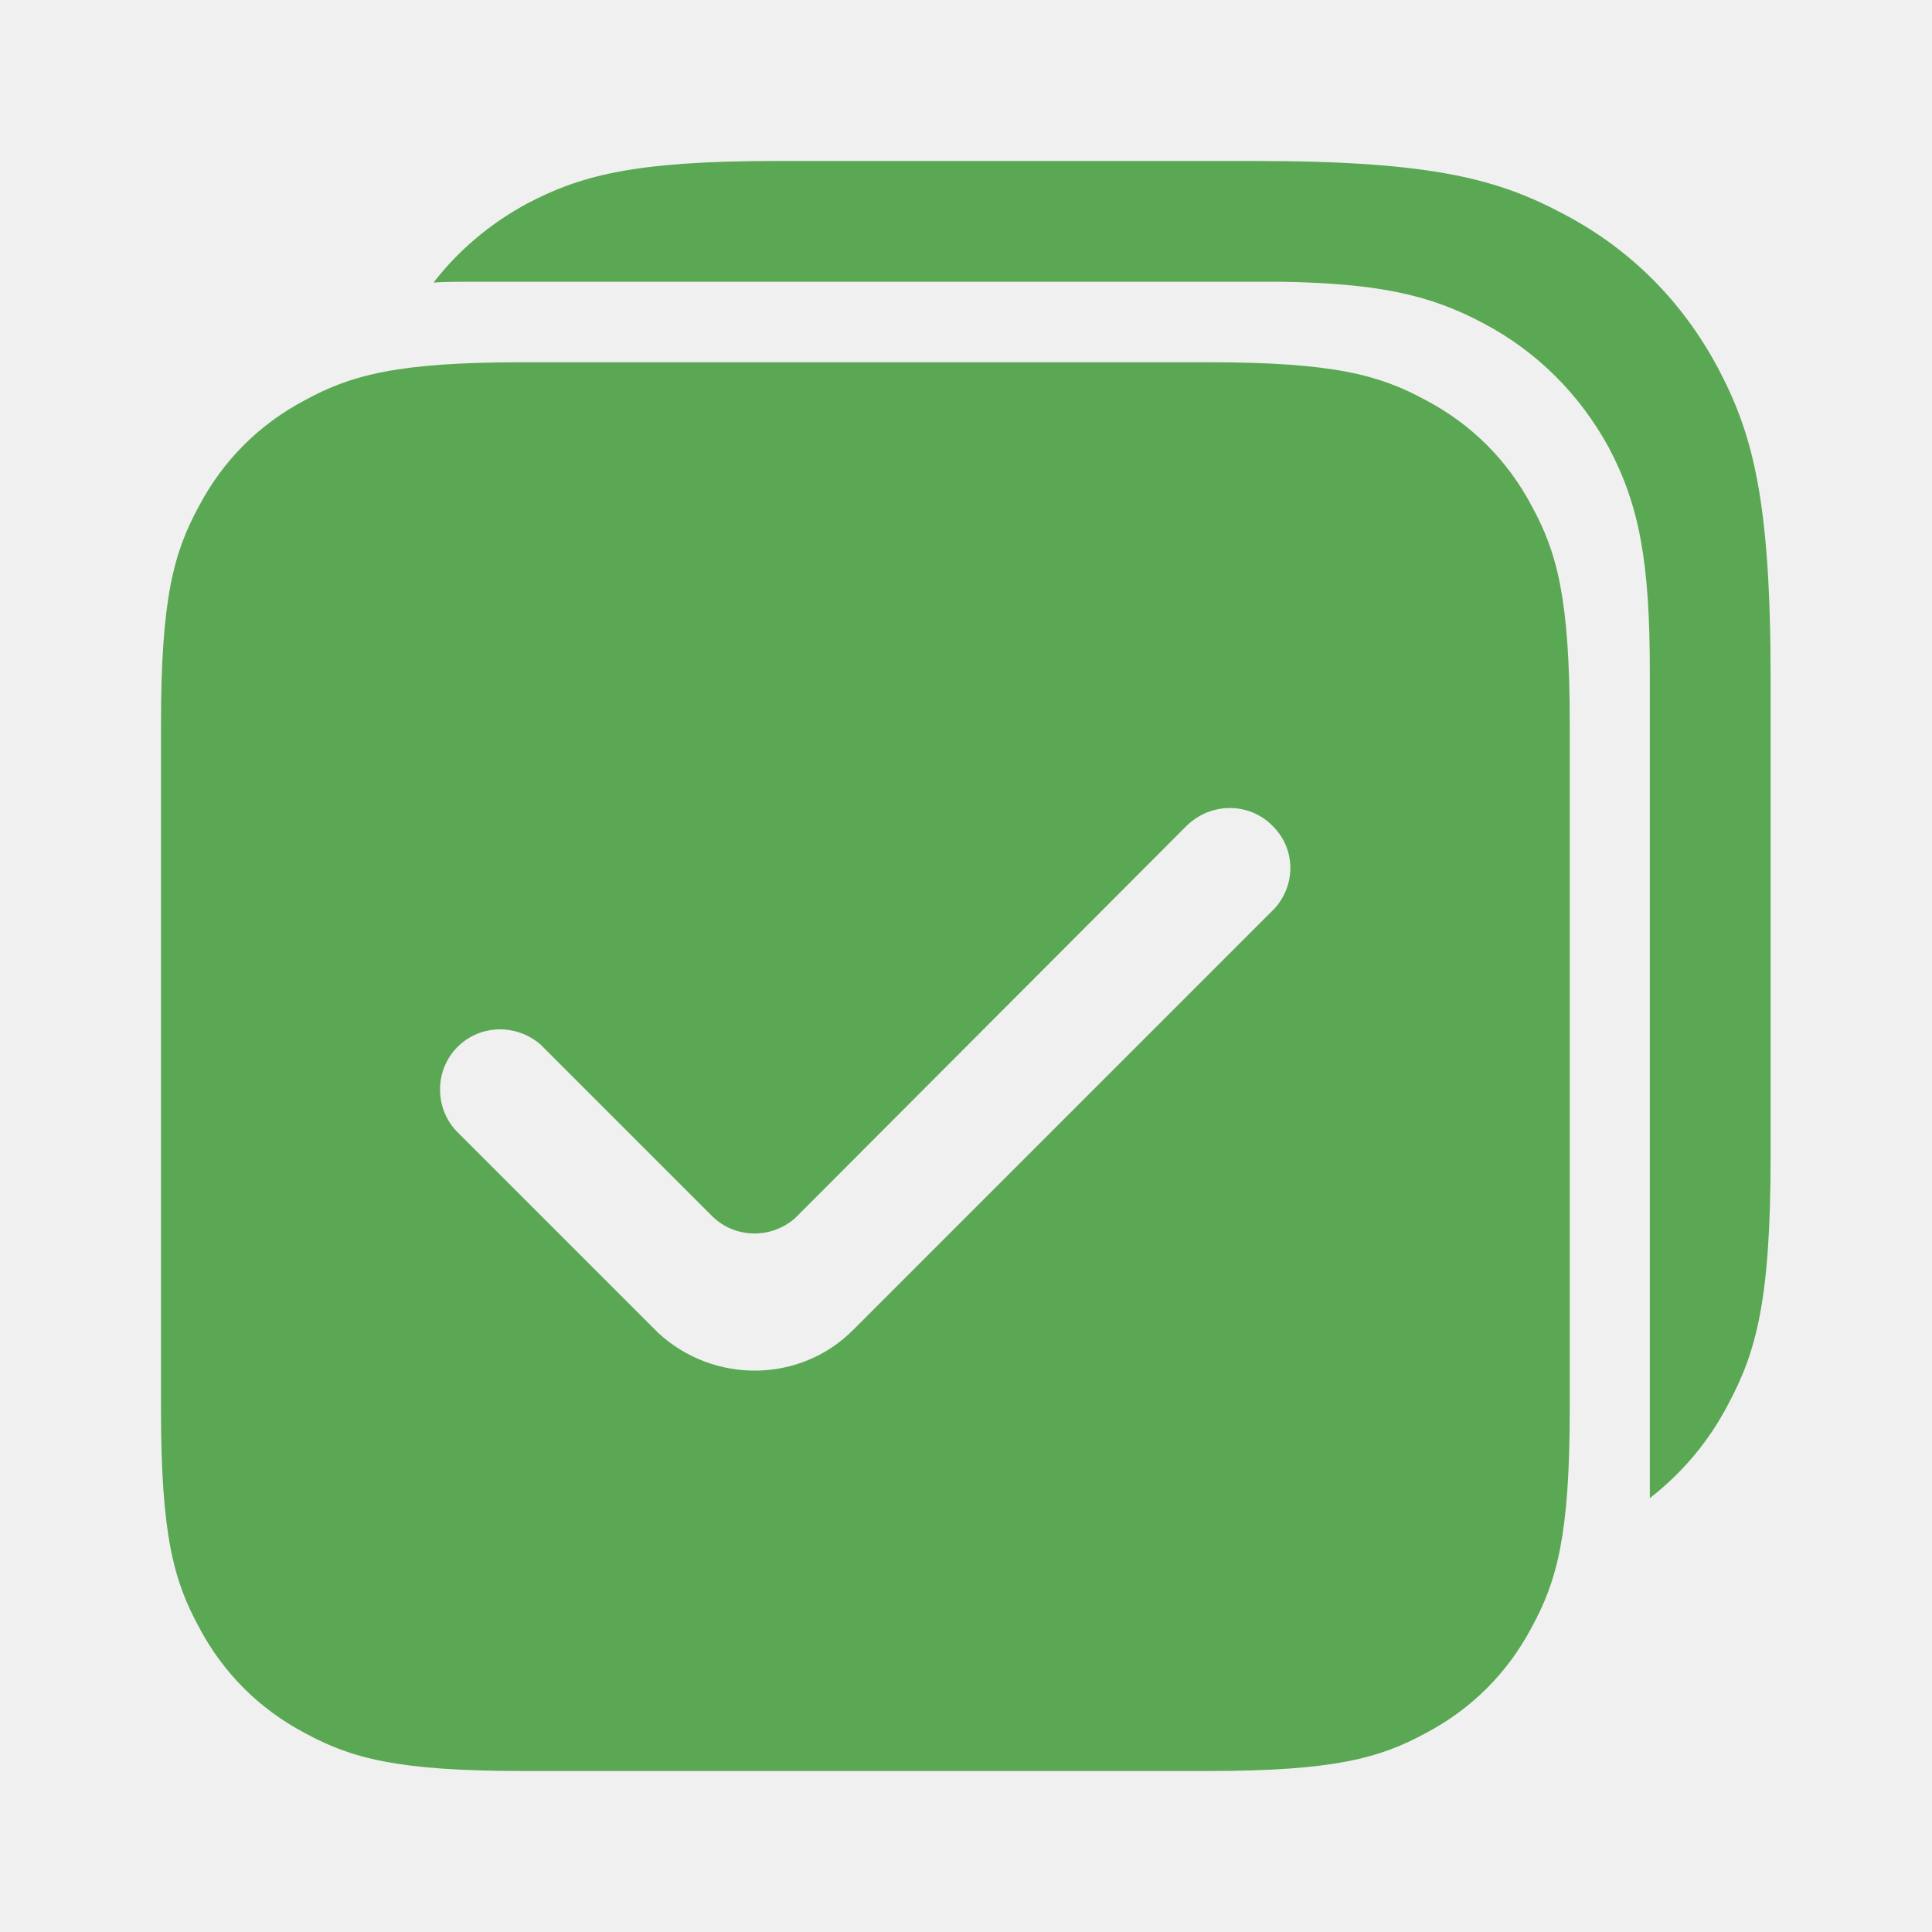
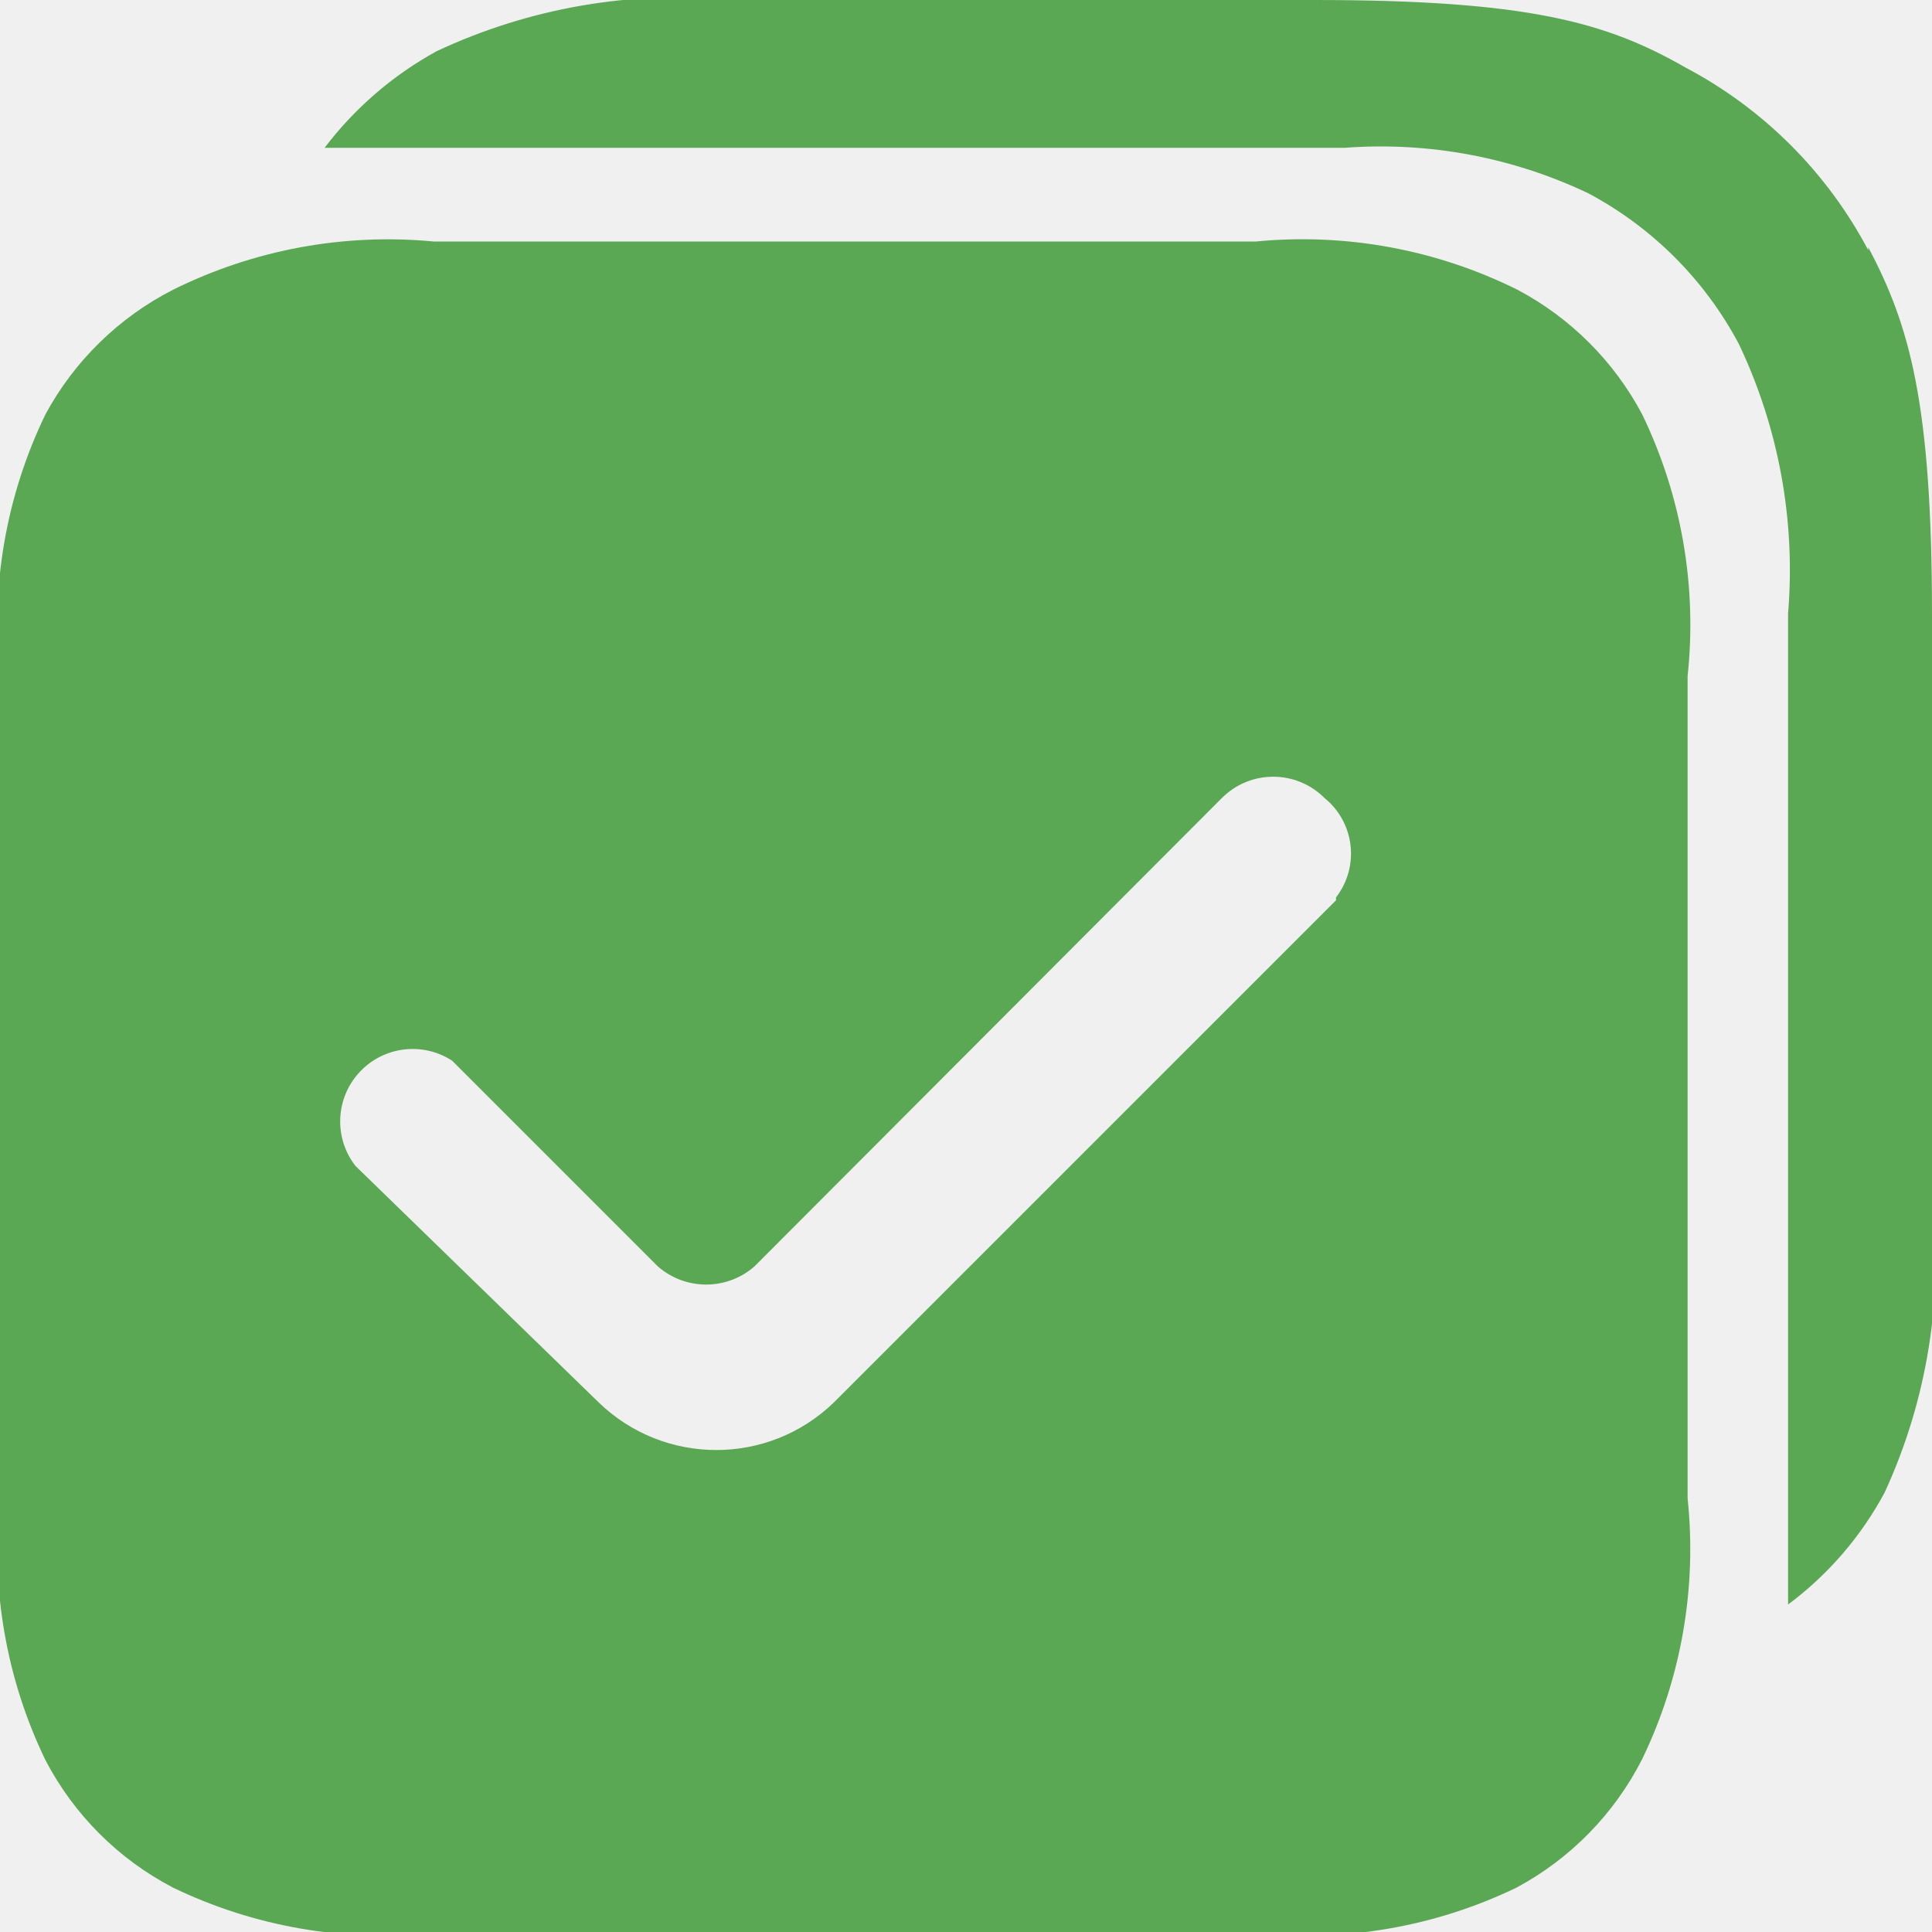
- <svg xmlns="http://www.w3.org/2000/svg" xmlns:xlink="http://www.w3.org/1999/xlink" viewBox="0 0 24 24" fill="none">
-   <defs>
-     <rect id="path_0" x="0" y="0" width="24" height="24" />
-   </defs>
-   <g opacity="1" transform="translate(0 0)  rotate(0 12 12)">
-     <mask id="bg-mask-0" fill="white">
-       <use xlink:href="#path_0" />
-     </mask>
-     <g mask="url(#bg-mask-0)">
-       <g opacity="1" transform="translate(2 2)  rotate(0 10 10)">
-         <path id="_path-1" fill-rule="evenodd" style="fill:#5ba854" transform="translate(0 0)  rotate(0 10 10)" opacity="1" d="M13.01 2.5L4.49 2.5C2.93 2.5 2.36 2.66 1.79 2.97C1.22 3.27 0.77 3.72 0.47 4.29C0.16 4.86 0 5.43 0 6.99L0 15.51C0 17.07 0.16 17.64 0.47 18.21C0.77 18.78 1.22 19.23 1.79 19.53C2.36 19.84 2.93 20 4.49 20L13.01 20C14.57 20 15.14 19.84 15.71 19.53C16.28 19.23 16.73 18.78 17.03 18.21C17.34 17.64 17.5 17.07 17.5 15.51L17.5 6.99C17.5 5.43 17.34 4.86 17.03 4.29C16.73 3.72 16.28 3.27 15.71 2.97C15.14 2.66 14.57 2.5 13.01 2.5Z M13.595 0L7.625 0C5.845 0 5.195 0.19 4.545 0.53C4.085 0.78 3.695 1.11 3.385 1.51C3.525 1.5 3.685 1.5 3.845 1.5L13.915 1.5C15.115 1.52 15.765 1.66 16.435 2.02C17.095 2.37 17.625 2.9 17.985 3.56C18.365 4.28 18.495 4.98 18.495 6.35L18.495 16.15C18.495 16.32 18.495 16.47 18.495 16.61C18.895 16.3 19.225 15.91 19.465 15.45C19.815 14.8 19.995 14.16 19.995 12.37L19.995 6.41C19.995 4.18 19.765 3.37 19.335 2.56C18.895 1.74 18.255 1.1 17.445 0.67C16.625 0.23 15.815 0 13.595 0Z M6.174 14.555C6.864 15.195 7.944 15.185 8.604 14.515L13.804 9.315L13.834 9.285C14.104 8.985 14.094 8.535 13.804 8.255C13.514 7.965 13.044 7.965 12.744 8.255L7.904 13.105L7.874 13.135C7.574 13.395 7.124 13.385 6.844 13.105L4.744 11.005L4.714 10.975C4.414 10.715 3.964 10.725 3.684 11.005C3.394 11.295 3.394 11.775 3.684 12.065L6.134 14.515L6.174 14.555Z " />
-       </g>
-     </g>
-   </g>
+ <svg xmlns="http://www.w3.org/2000/svg" viewBox="0 0 20 20">
+   <path d="M17.71,5A5,5,0,0,0,15,4.5H6.49A5,5,0,0,0,3.79,5,3.11,3.11,0,0,0,2.47,6.29,5,5,0,0,0,2,9v8.52a5,5,0,0,0,.47,2.7,3.11,3.11,0,0,0,1.32,1.32,5,5,0,0,0,2.7.47H15a5,5,0,0,0,2.7-.47A3.11,3.11,0,0,0,19,20.21a5,5,0,0,0,.47-2.7V9A5,5,0,0,0,19,6.29,3.11,3.11,0,0,0,17.71,5Zm-1.88,6.32,0,0-5.2,5.2a1.75,1.75,0,0,1-2.43,0l0,0L5.68,14.07a.75.75,0,0,1,1-1.09l2.13,2.13a.76.76,0,0,0,1,0l0,0,4.84-4.85a.75.75,0,0,1,1.06,0A.74.74,0,0,1,15.83,11.29Zm5.51-6.73a4.53,4.53,0,0,0-1.89-1.89C18.63,2.23,17.82,2,15.6,2h-6a5.9,5.9,0,0,0-3.08.53,3.68,3.68,0,0,0-1.16,1H15.92A5,5,0,0,1,18.44,4,3.77,3.77,0,0,1,20,5.56a5.44,5.44,0,0,1,.51,2.79V18.61a3.52,3.52,0,0,0,1-1.16A5.77,5.77,0,0,0,22,14.37v-6C22,6.18,21.77,5.37,21.34,4.56Z" transform="translate(-2 -2)" style="fill:#5ba854;fill-rule:evenodd" />
</svg>
